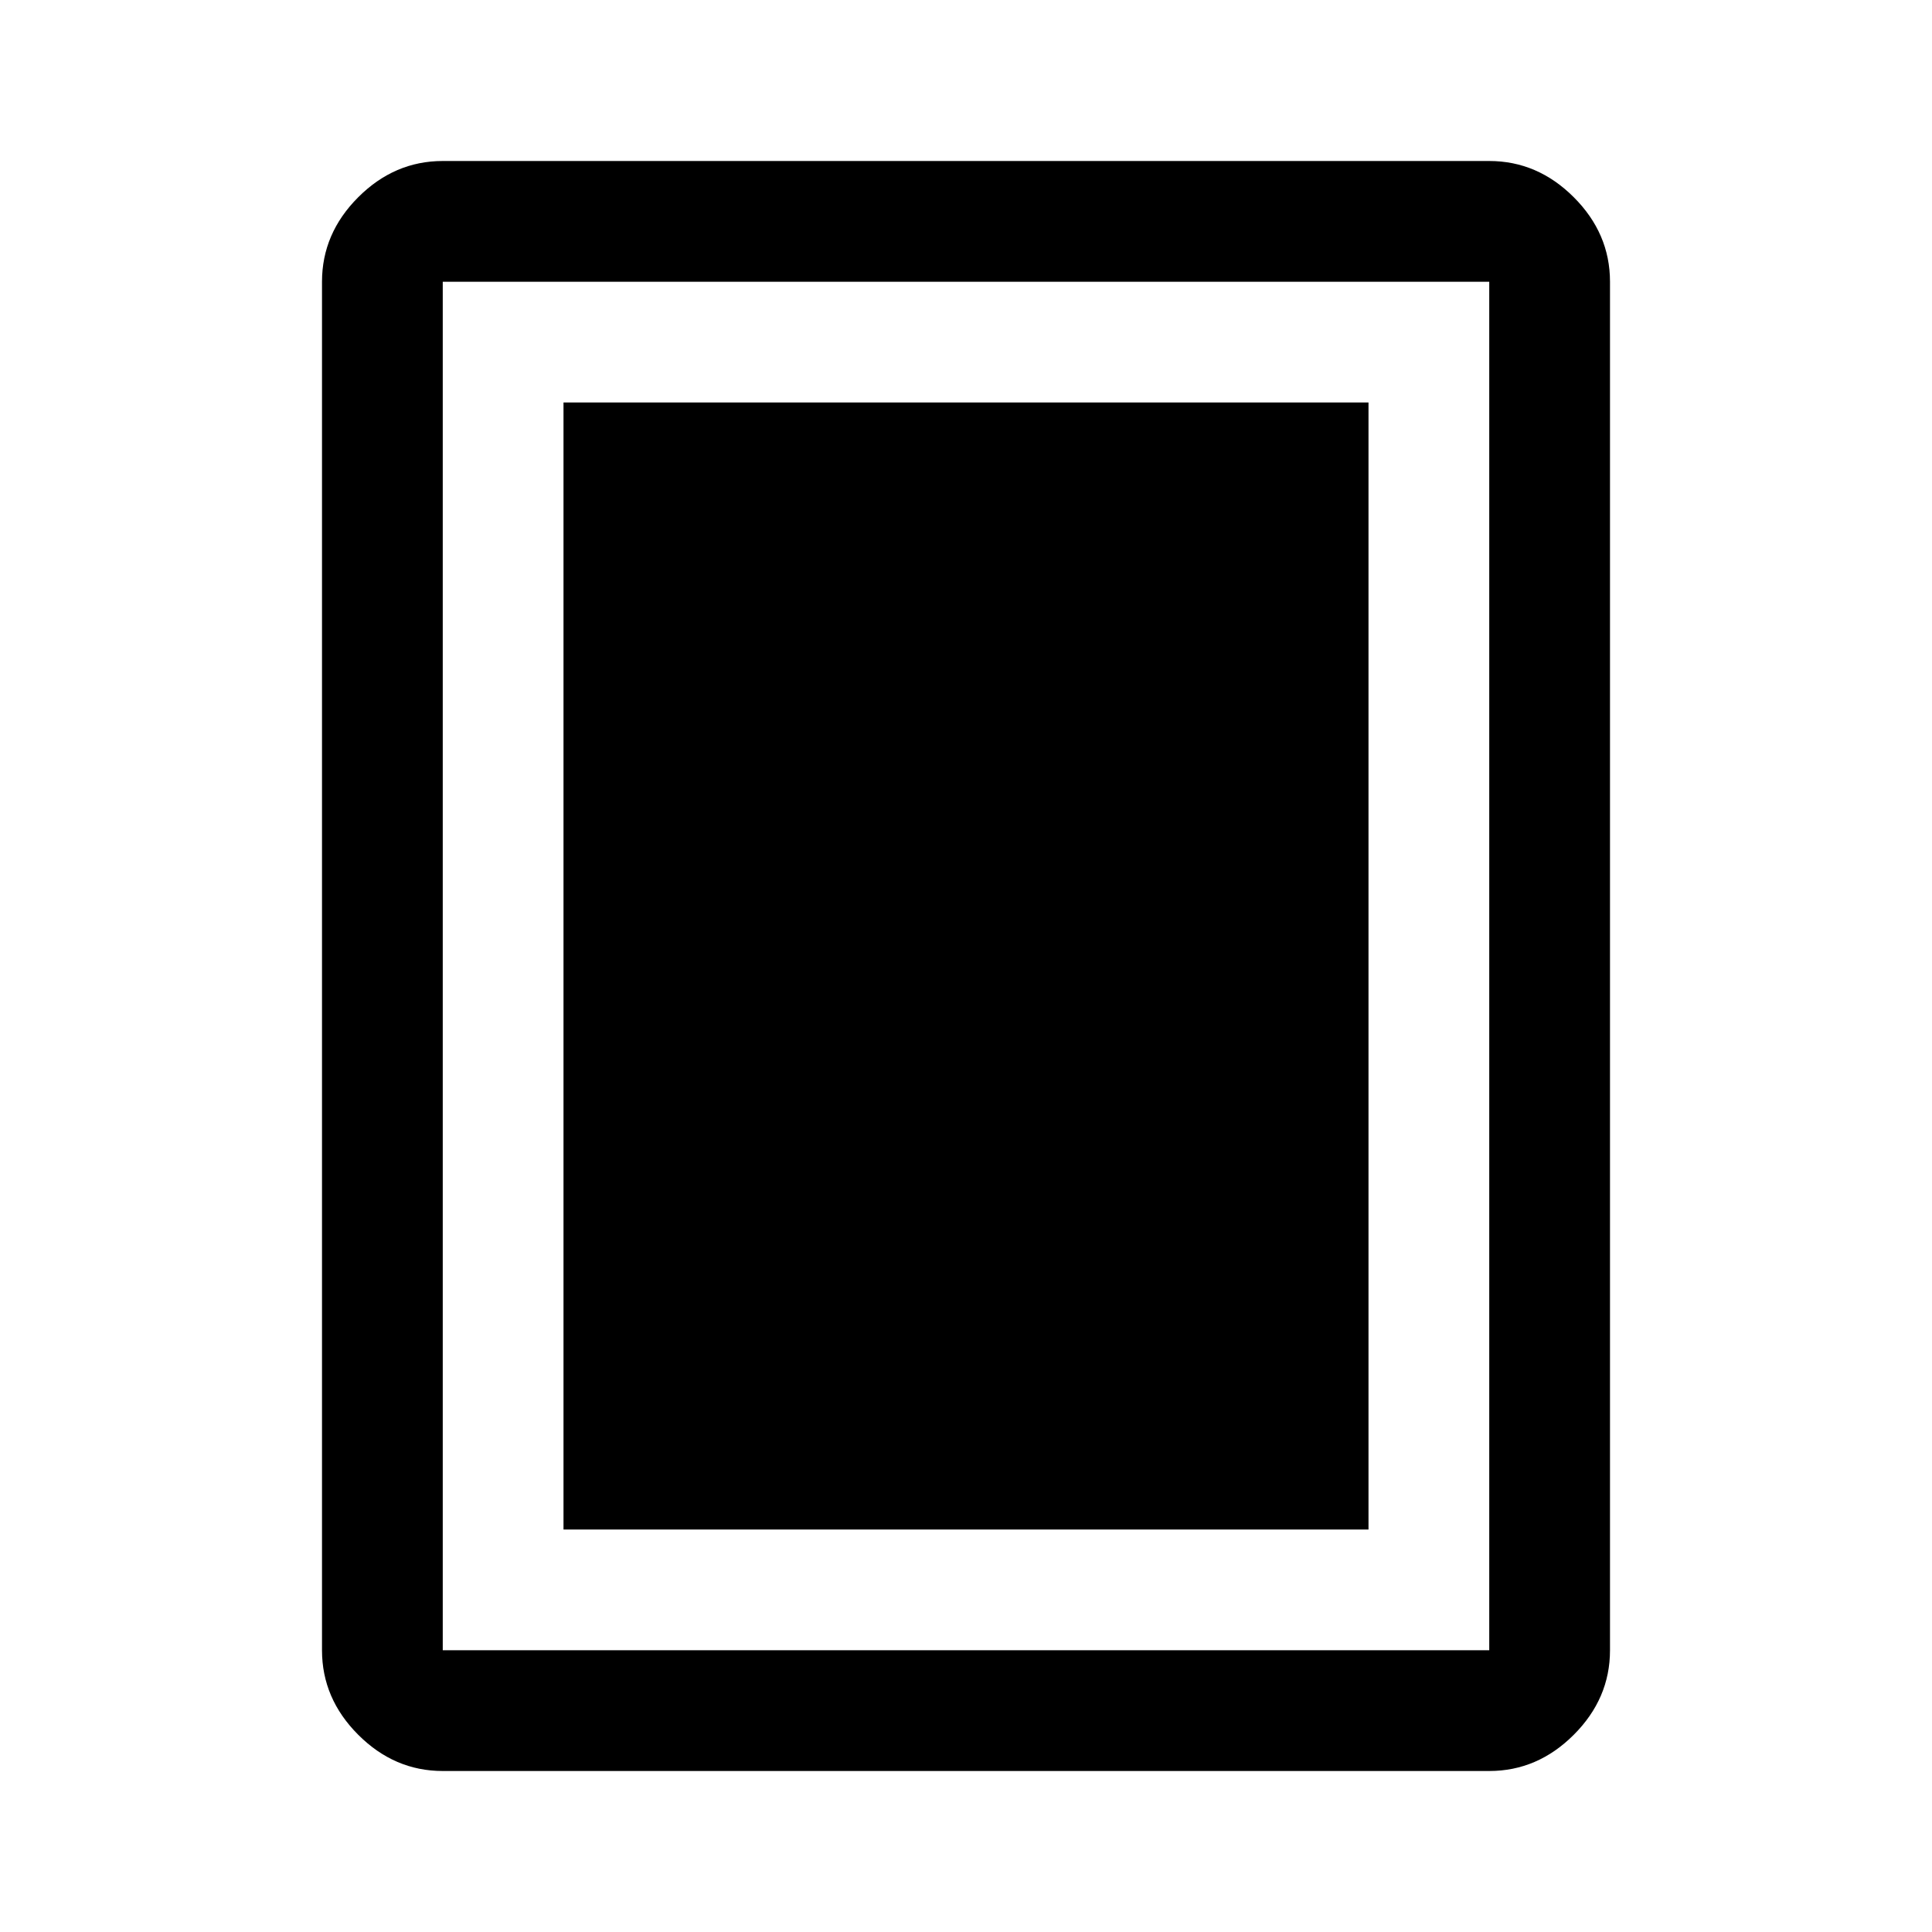
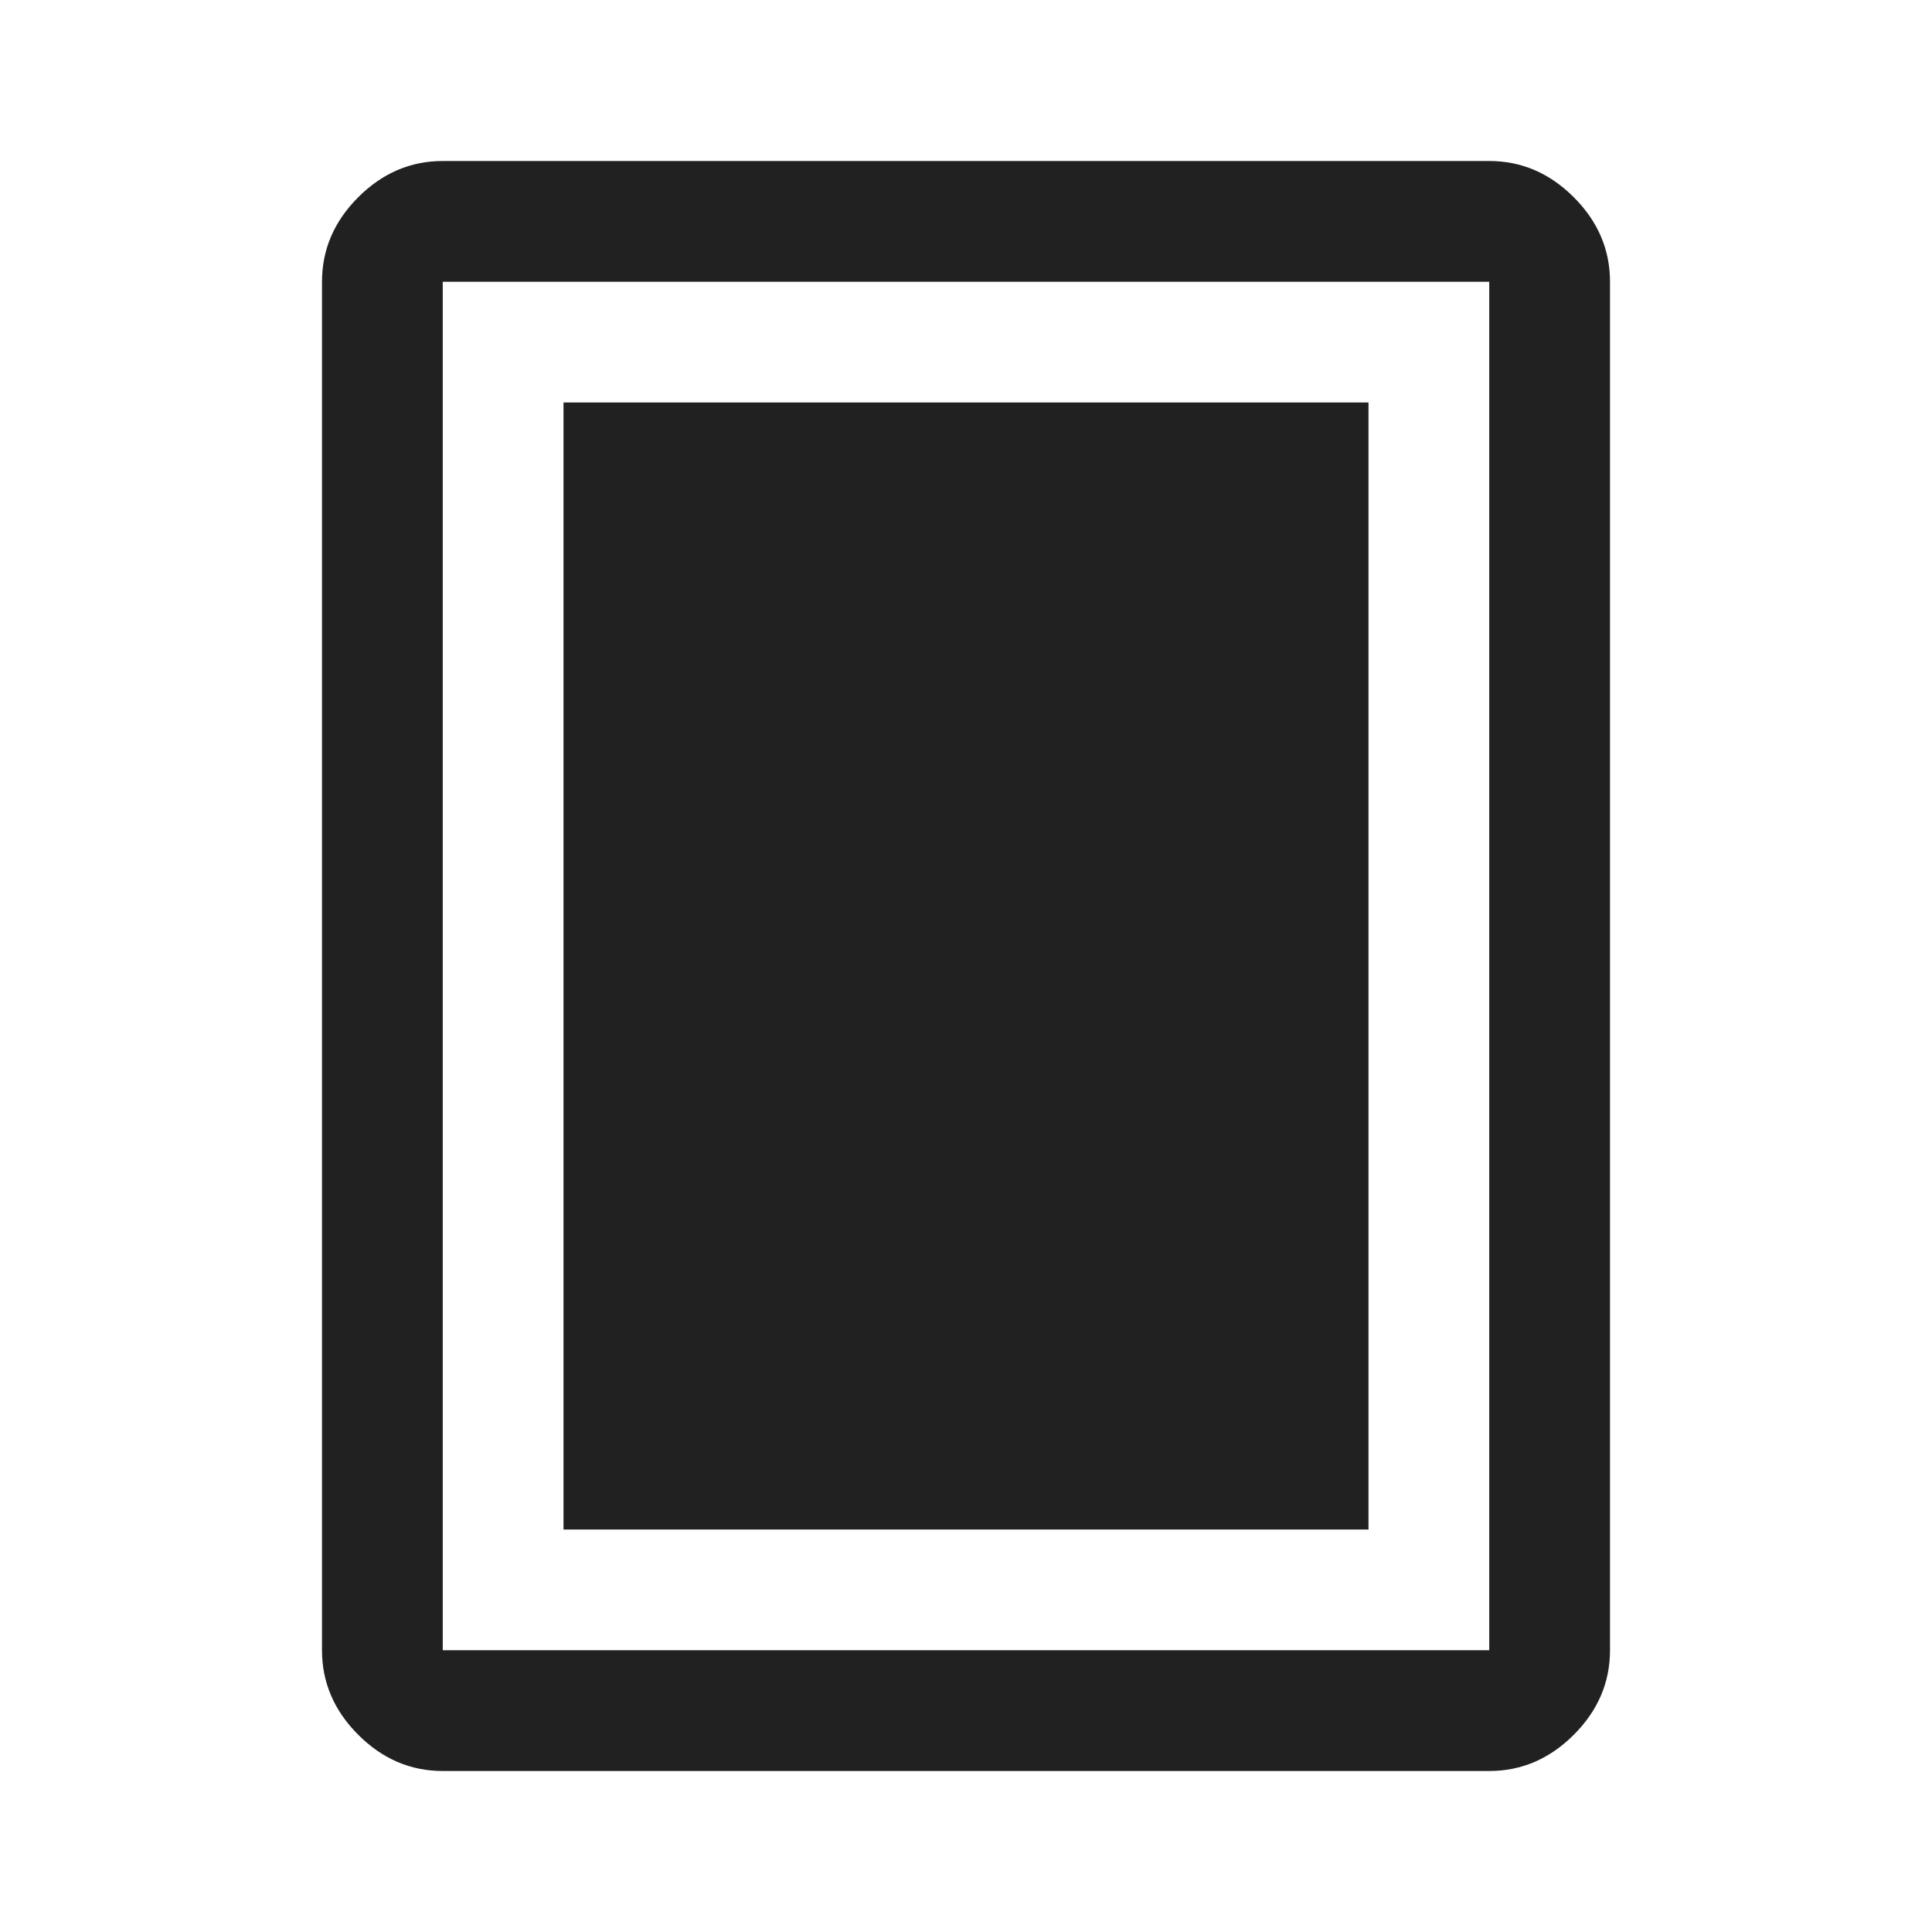
- <svg xmlns="http://www.w3.org/2000/svg" height="48px" viewBox="0 -960 960 960" width="48px" fill="##000000de">
+ <svg xmlns="http://www.w3.org/2000/svg" height="48px" viewBox="0 -960 960 960" width="48px" fill="#000000de">
  <path d="M280-200h400v-560H280v560Zm520 60q0 24-18 42t-42 18H220q-24 0-42-18t-18-42v-680q0-24 18-42t42-18h520q24 0 42 18t18 42v680Zm-60 0v-680H220v680h520Zm0-680H220h520Z" />
</svg>
